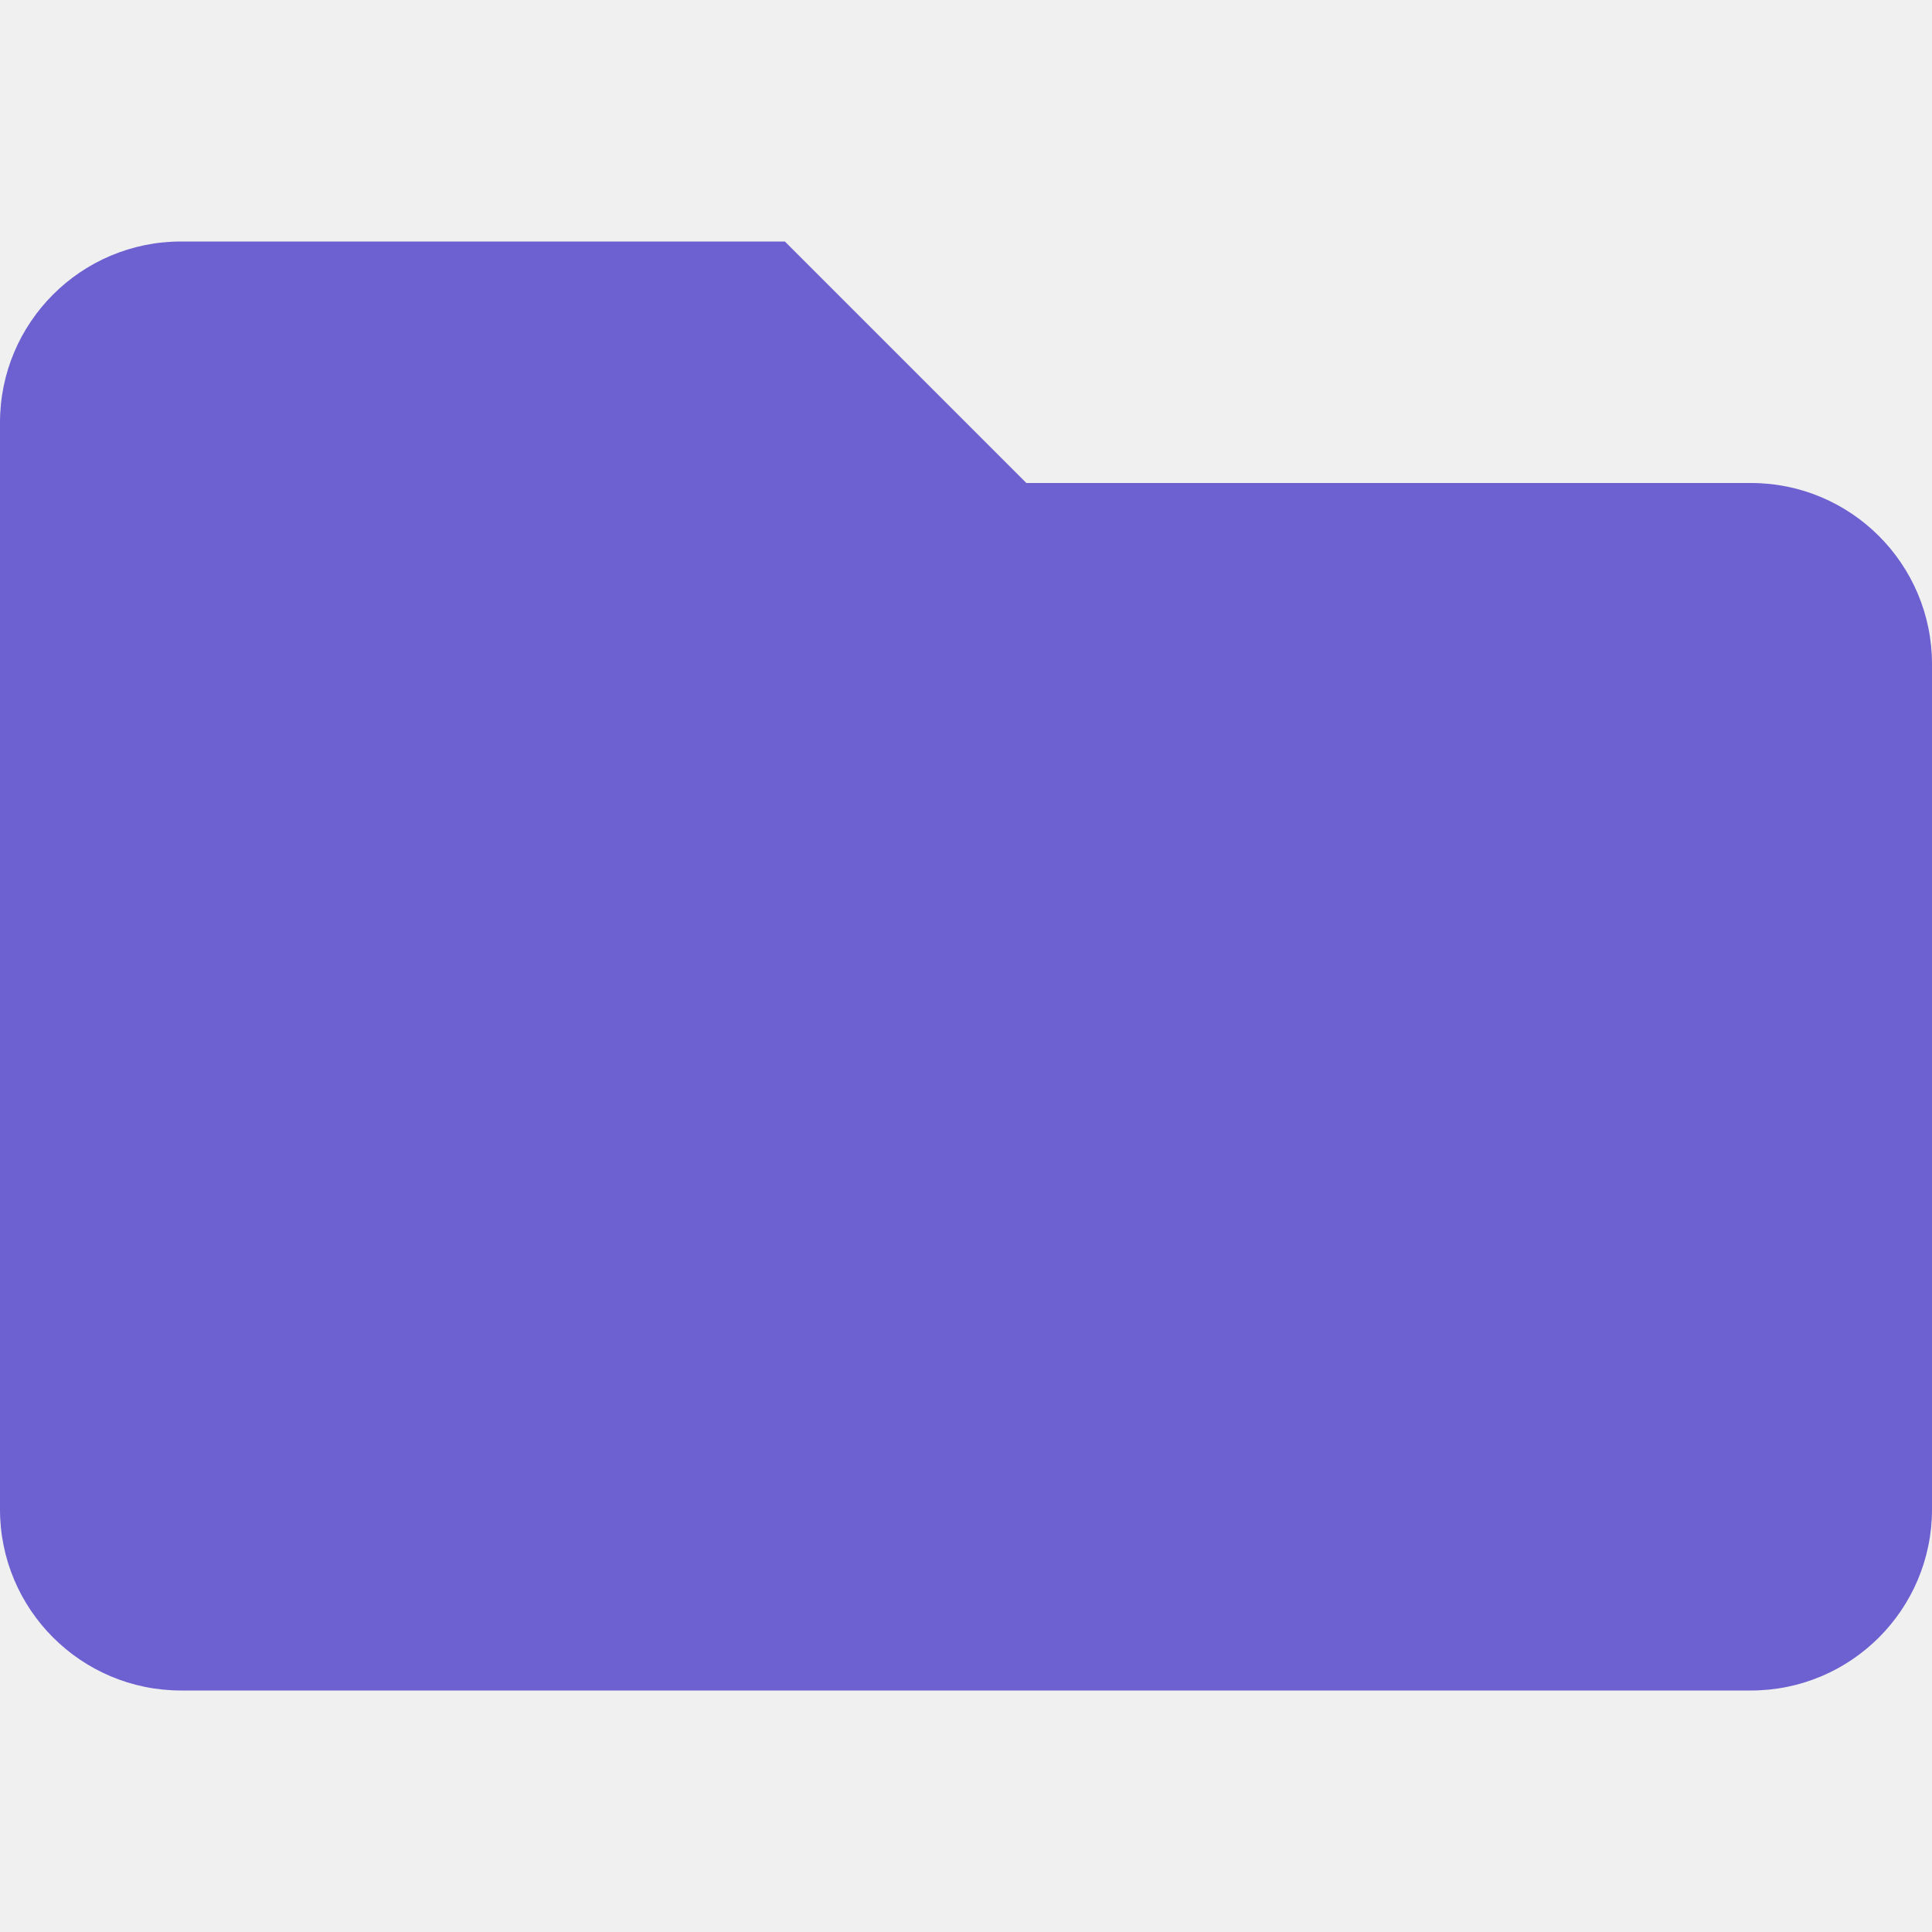
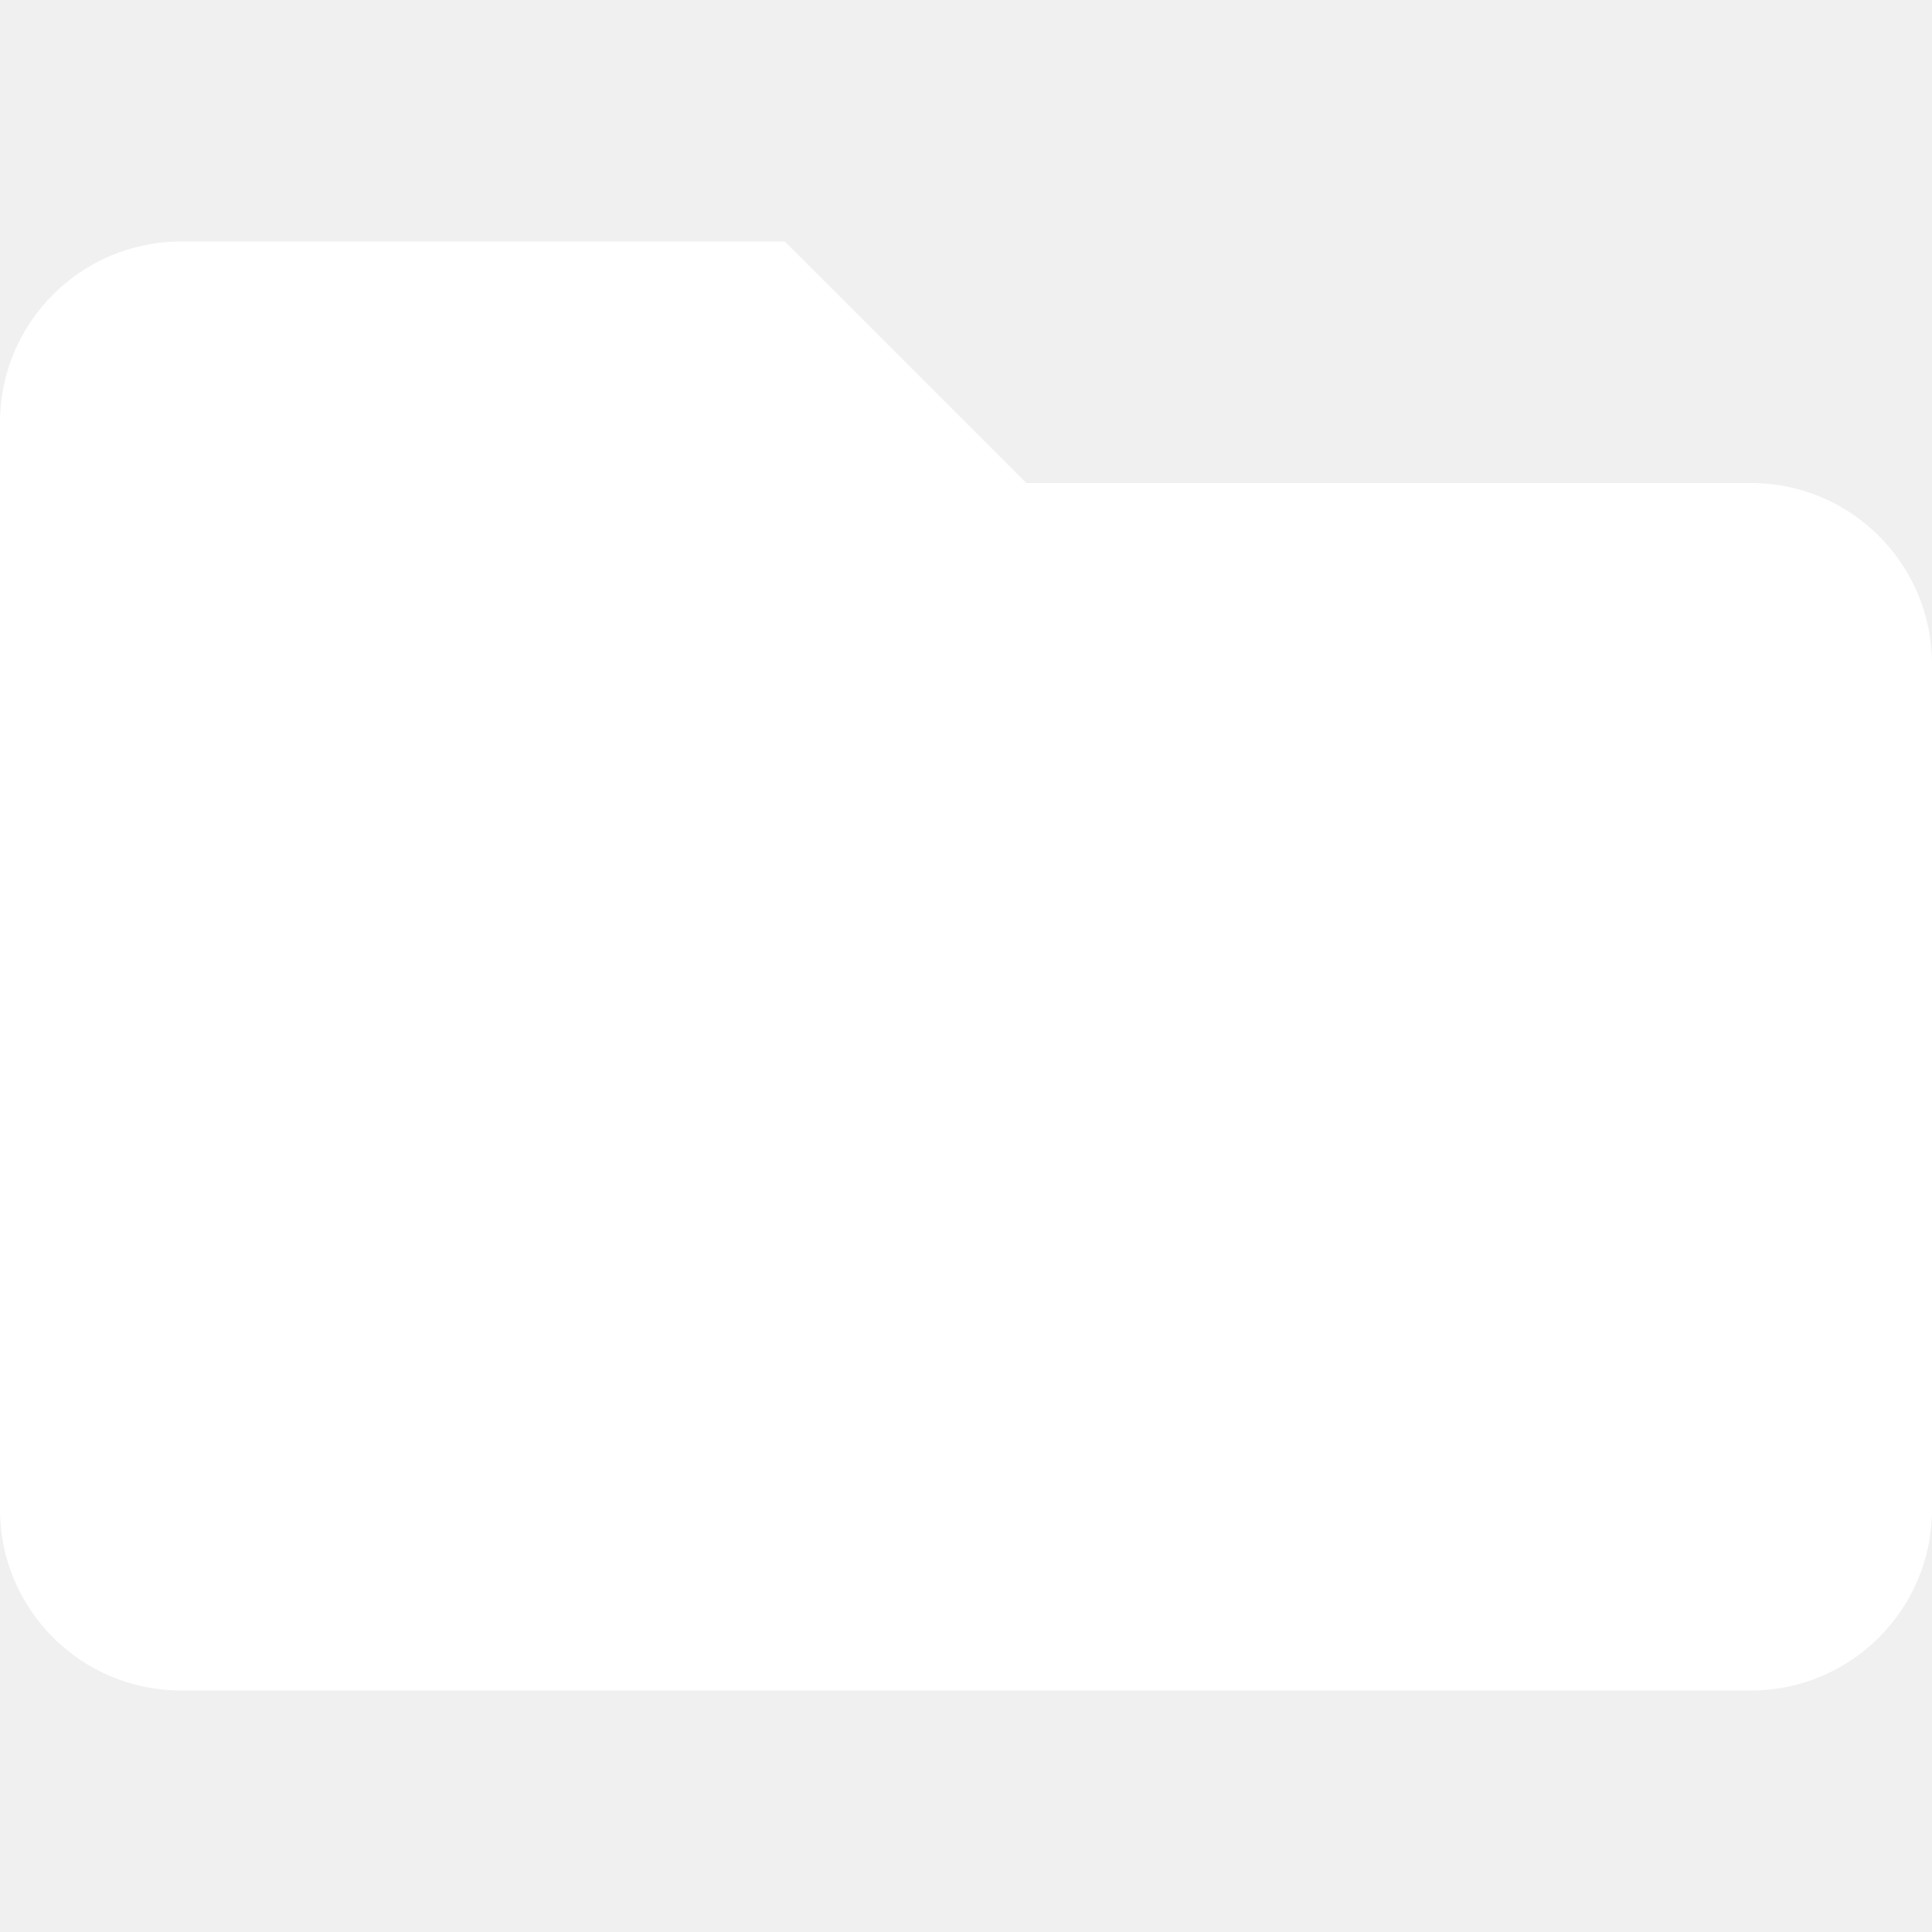
<svg xmlns="http://www.w3.org/2000/svg" aria-hidden="true" focusable="false" data-prefix="fas" data-icon="folder" class="svg-inline--fa fa-folder fa-w-16" role="img" viewBox="0 0 512 512">
-   <path fill="#6d60d0" d="M464 128H272l-64-64H48C21.49 64 0 85.49 0 112v288c0 26.51 21.49 48 48 48h416c26.51 0 48-21.49 48-48V176c0-26.51-21.49-48-48-48z" />
+   <path fill="#ffffff" d="M464 128H272l-64-64H48C21.49 64 0 85.49 0 112v288c0 26.51 21.49 48 48 48h416c26.51 0 48-21.49 48-48V176c0-26.51-21.49-48-48-48z" />
</svg>
